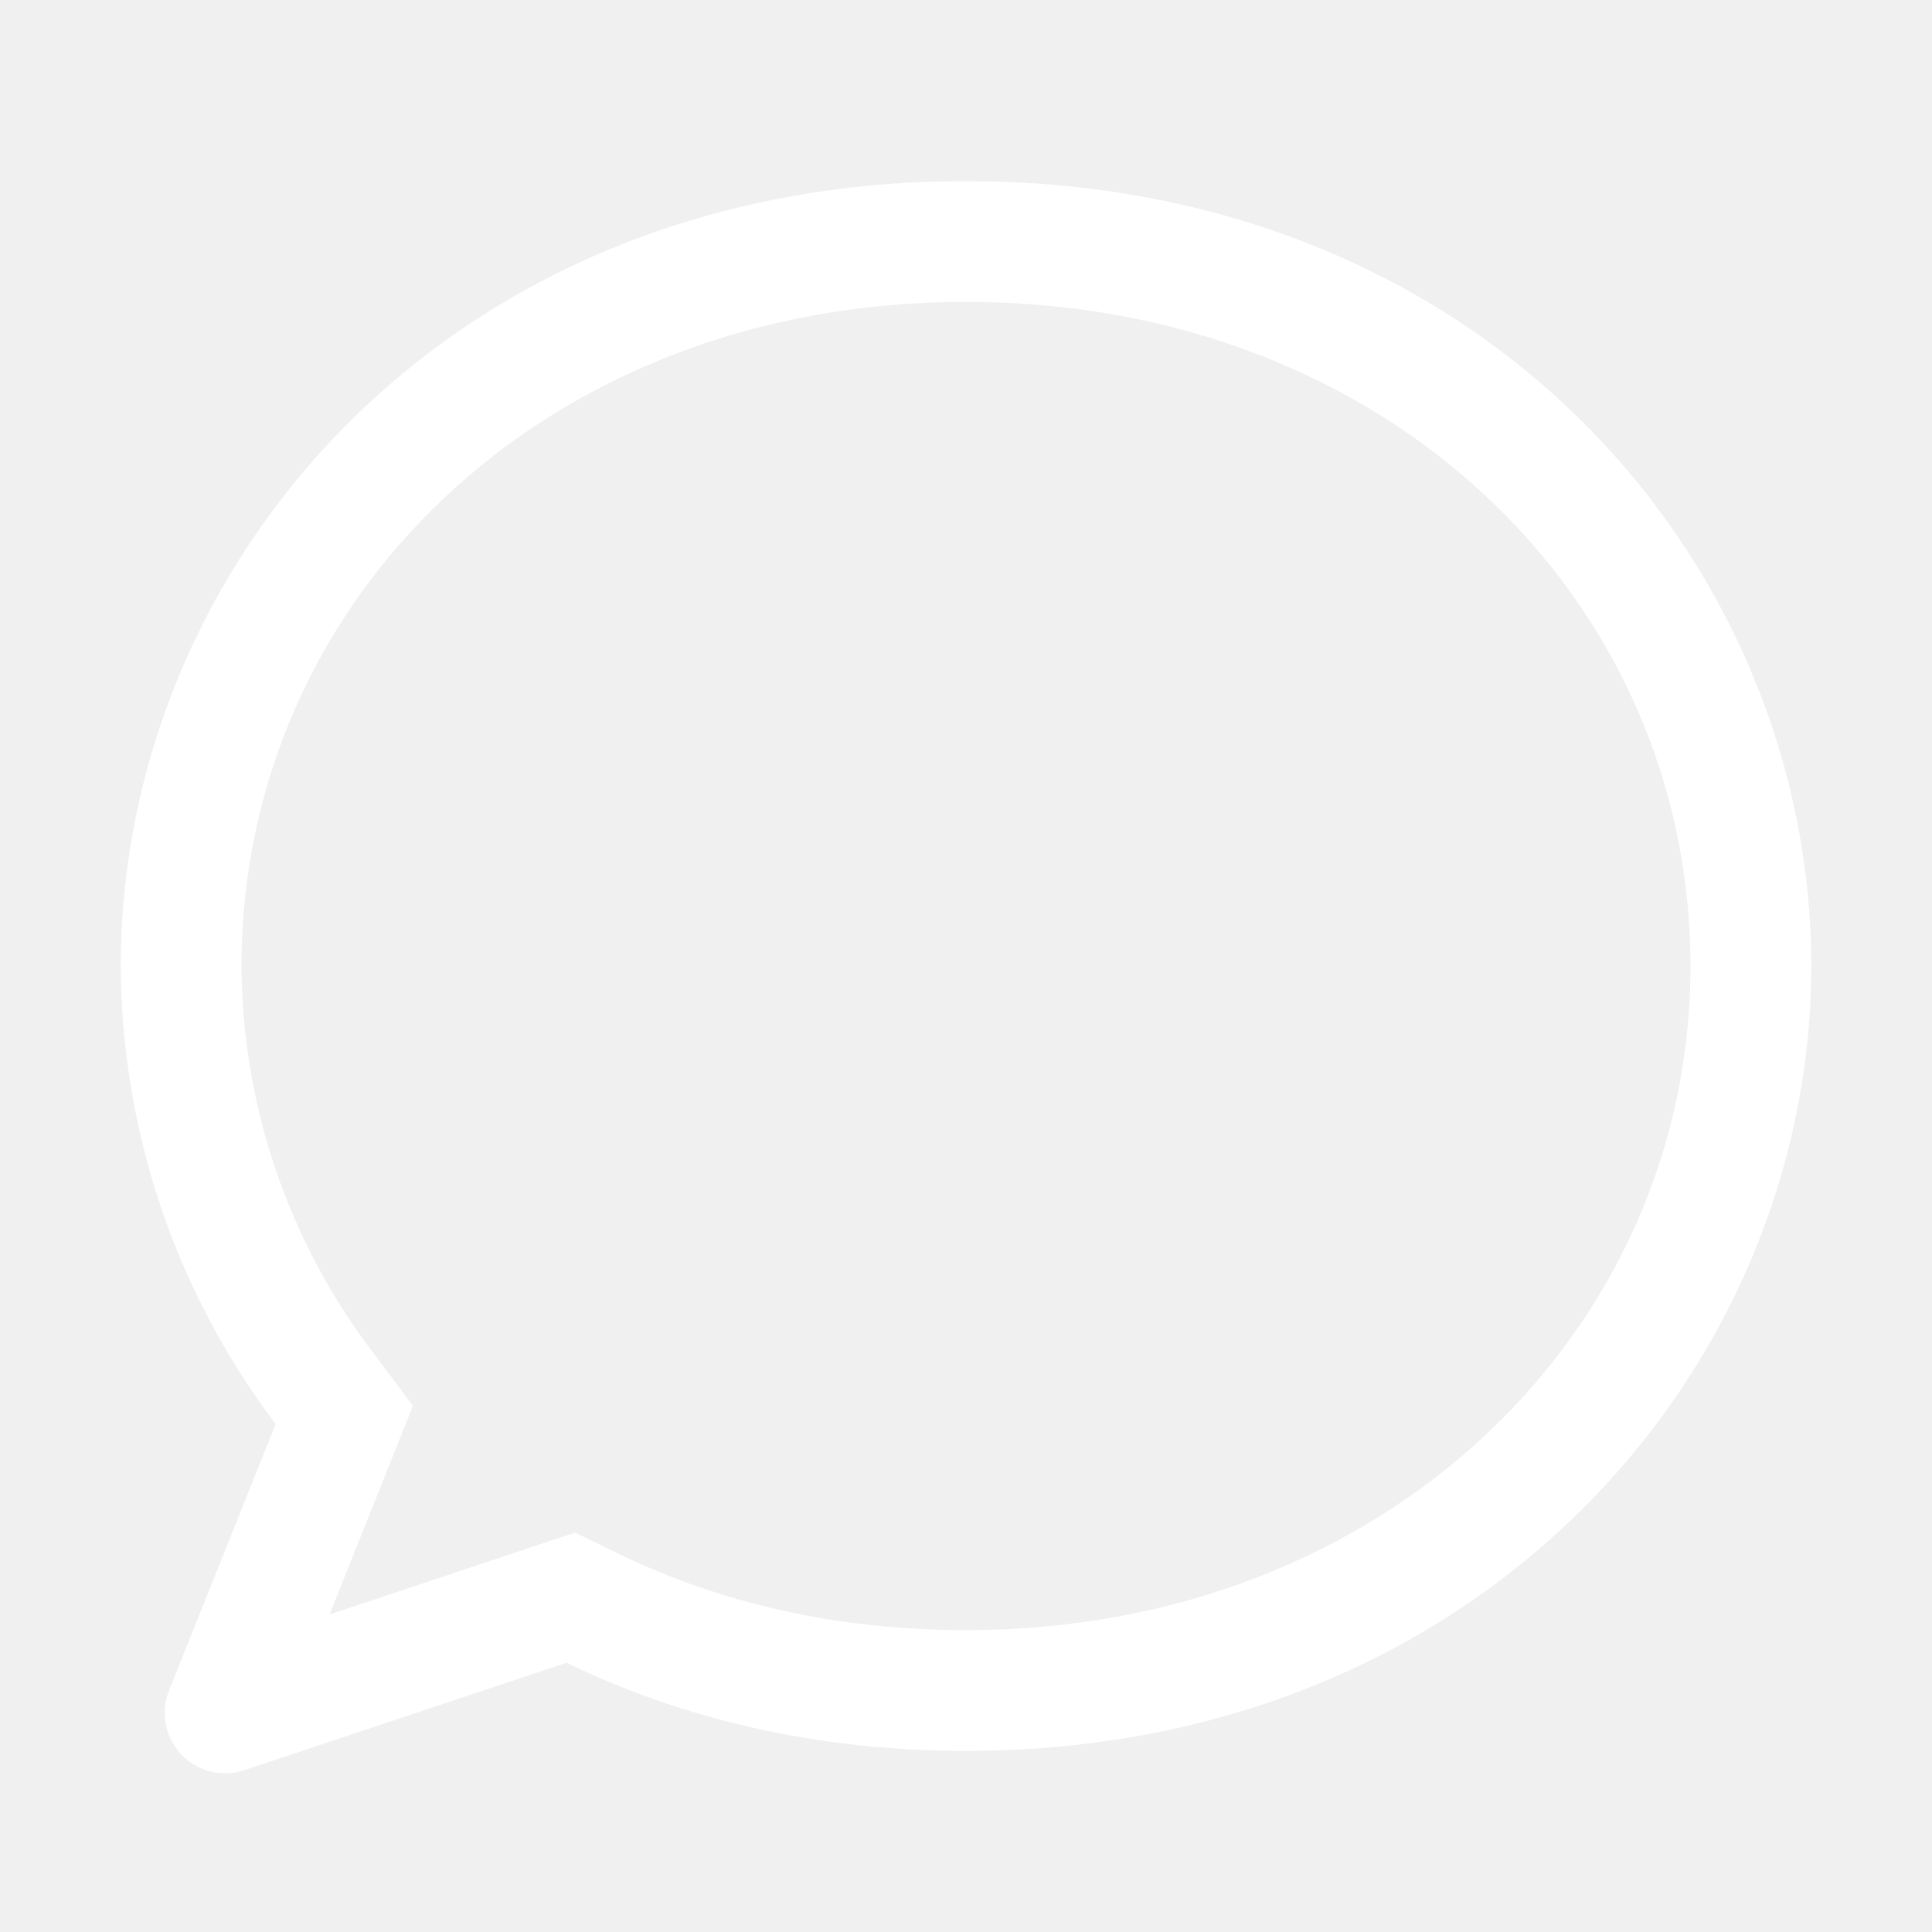
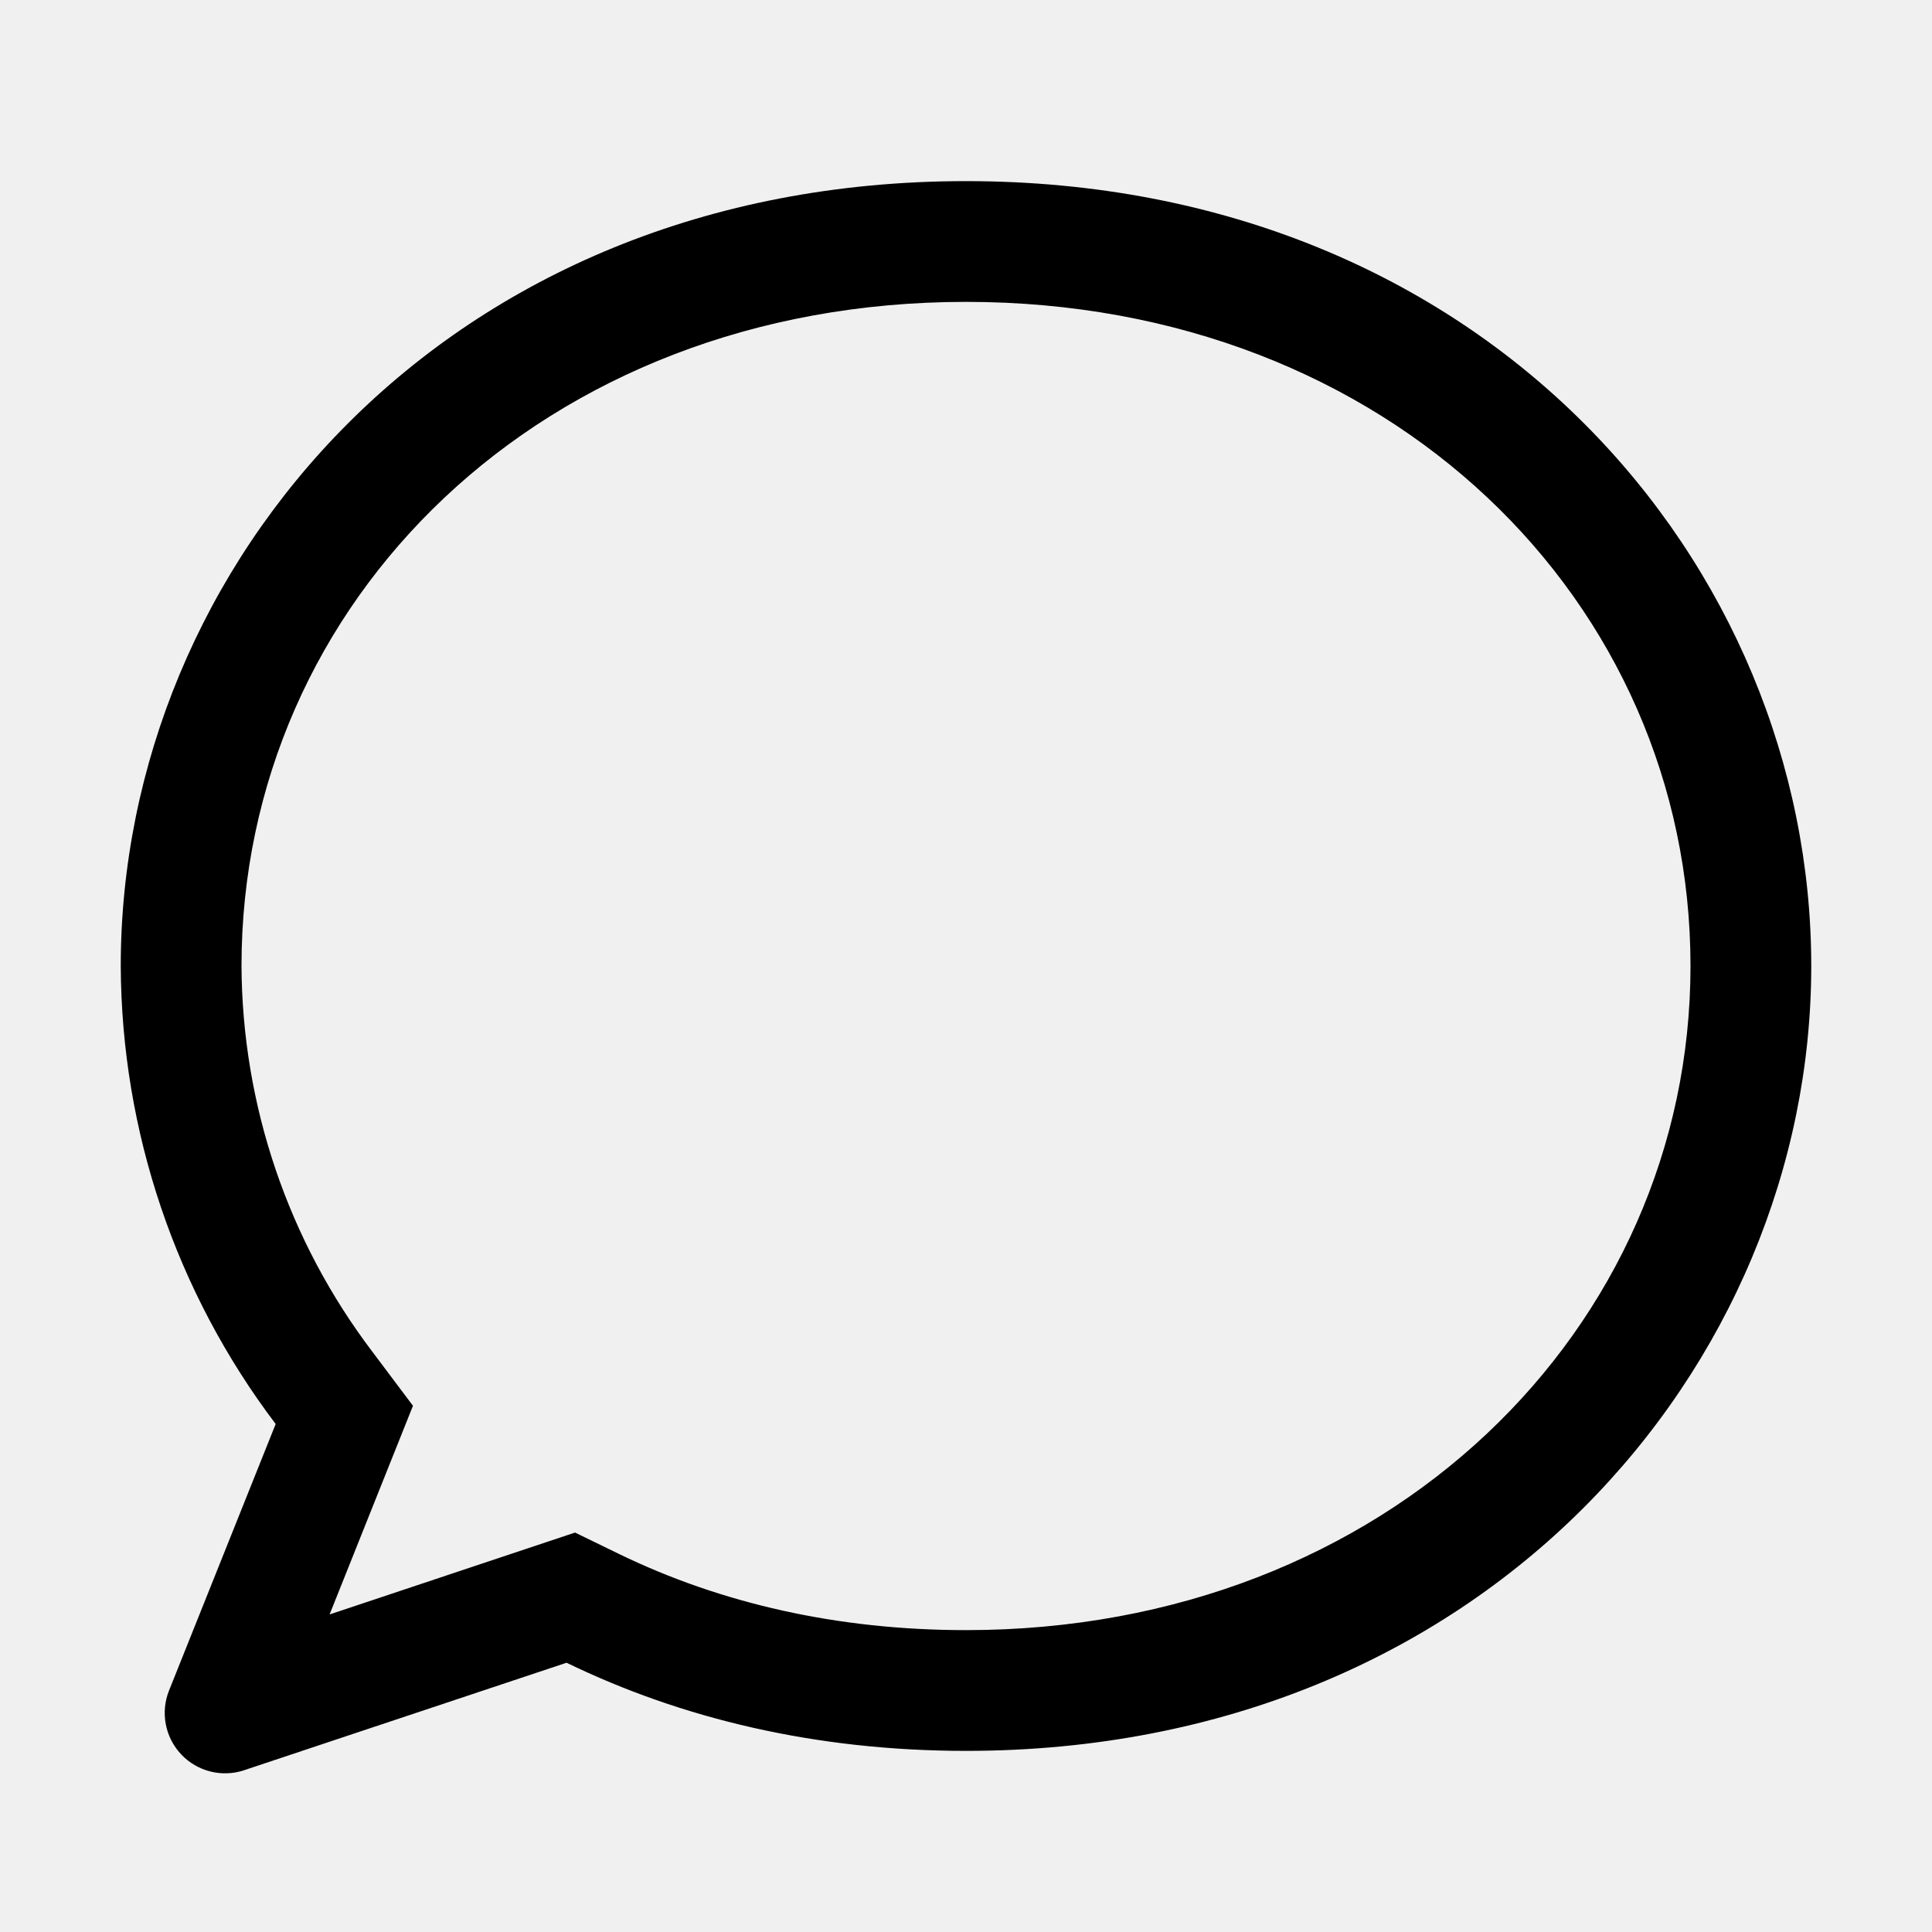
- <svg xmlns="http://www.w3.org/2000/svg" width="800px" height="800px" viewBox="0 0 1024 1024" class="icon">
-   <path fill="#fff" d="M174.72 855.68l130.048-43.392 23.424 11.392C382.4 849.984 444.352 864 512 864c223.744 0 384-159.872 384-352 0-192.832-159.104-352-384-352S128 319.168 128 512a341.12 341.12 0 0069.248 204.288l21.632 28.8-44.16 110.528zm-45.248 82.56A32 32 0 0189.6 896l56.512-141.248A405.12 405.12 0 0164 512C64 299.904 235.648 96 512 96s448 203.904 448 416-173.44 416-448 416c-79.68 0-150.848-17.152-211.712-46.72l-170.88 56.96z" />
+ <svg xmlns="http://www.w3.org/2000/svg" viewBox="0 0 1024 1024" class="icon">
+   <path fill="currentColor" d="M174.72 855.68l130.048-43.392 23.424 11.392C382.4 849.984 444.352 864 512 864c223.744 0 384-159.872 384-352 0-192.832-159.104-352-384-352S128 319.168 128 512a341.12 341.12 0 0069.248 204.288l21.632 28.8-44.16 110.528zm-45.248 82.56A32 32 0 0189.6 896l56.512-141.248A405.12 405.12 0 0164 512C64 299.904 235.648 96 512 96s448 203.904 448 416-173.44 416-448 416c-79.68 0-150.848-17.152-211.712-46.72l-170.88 56.96z" />
</svg>
